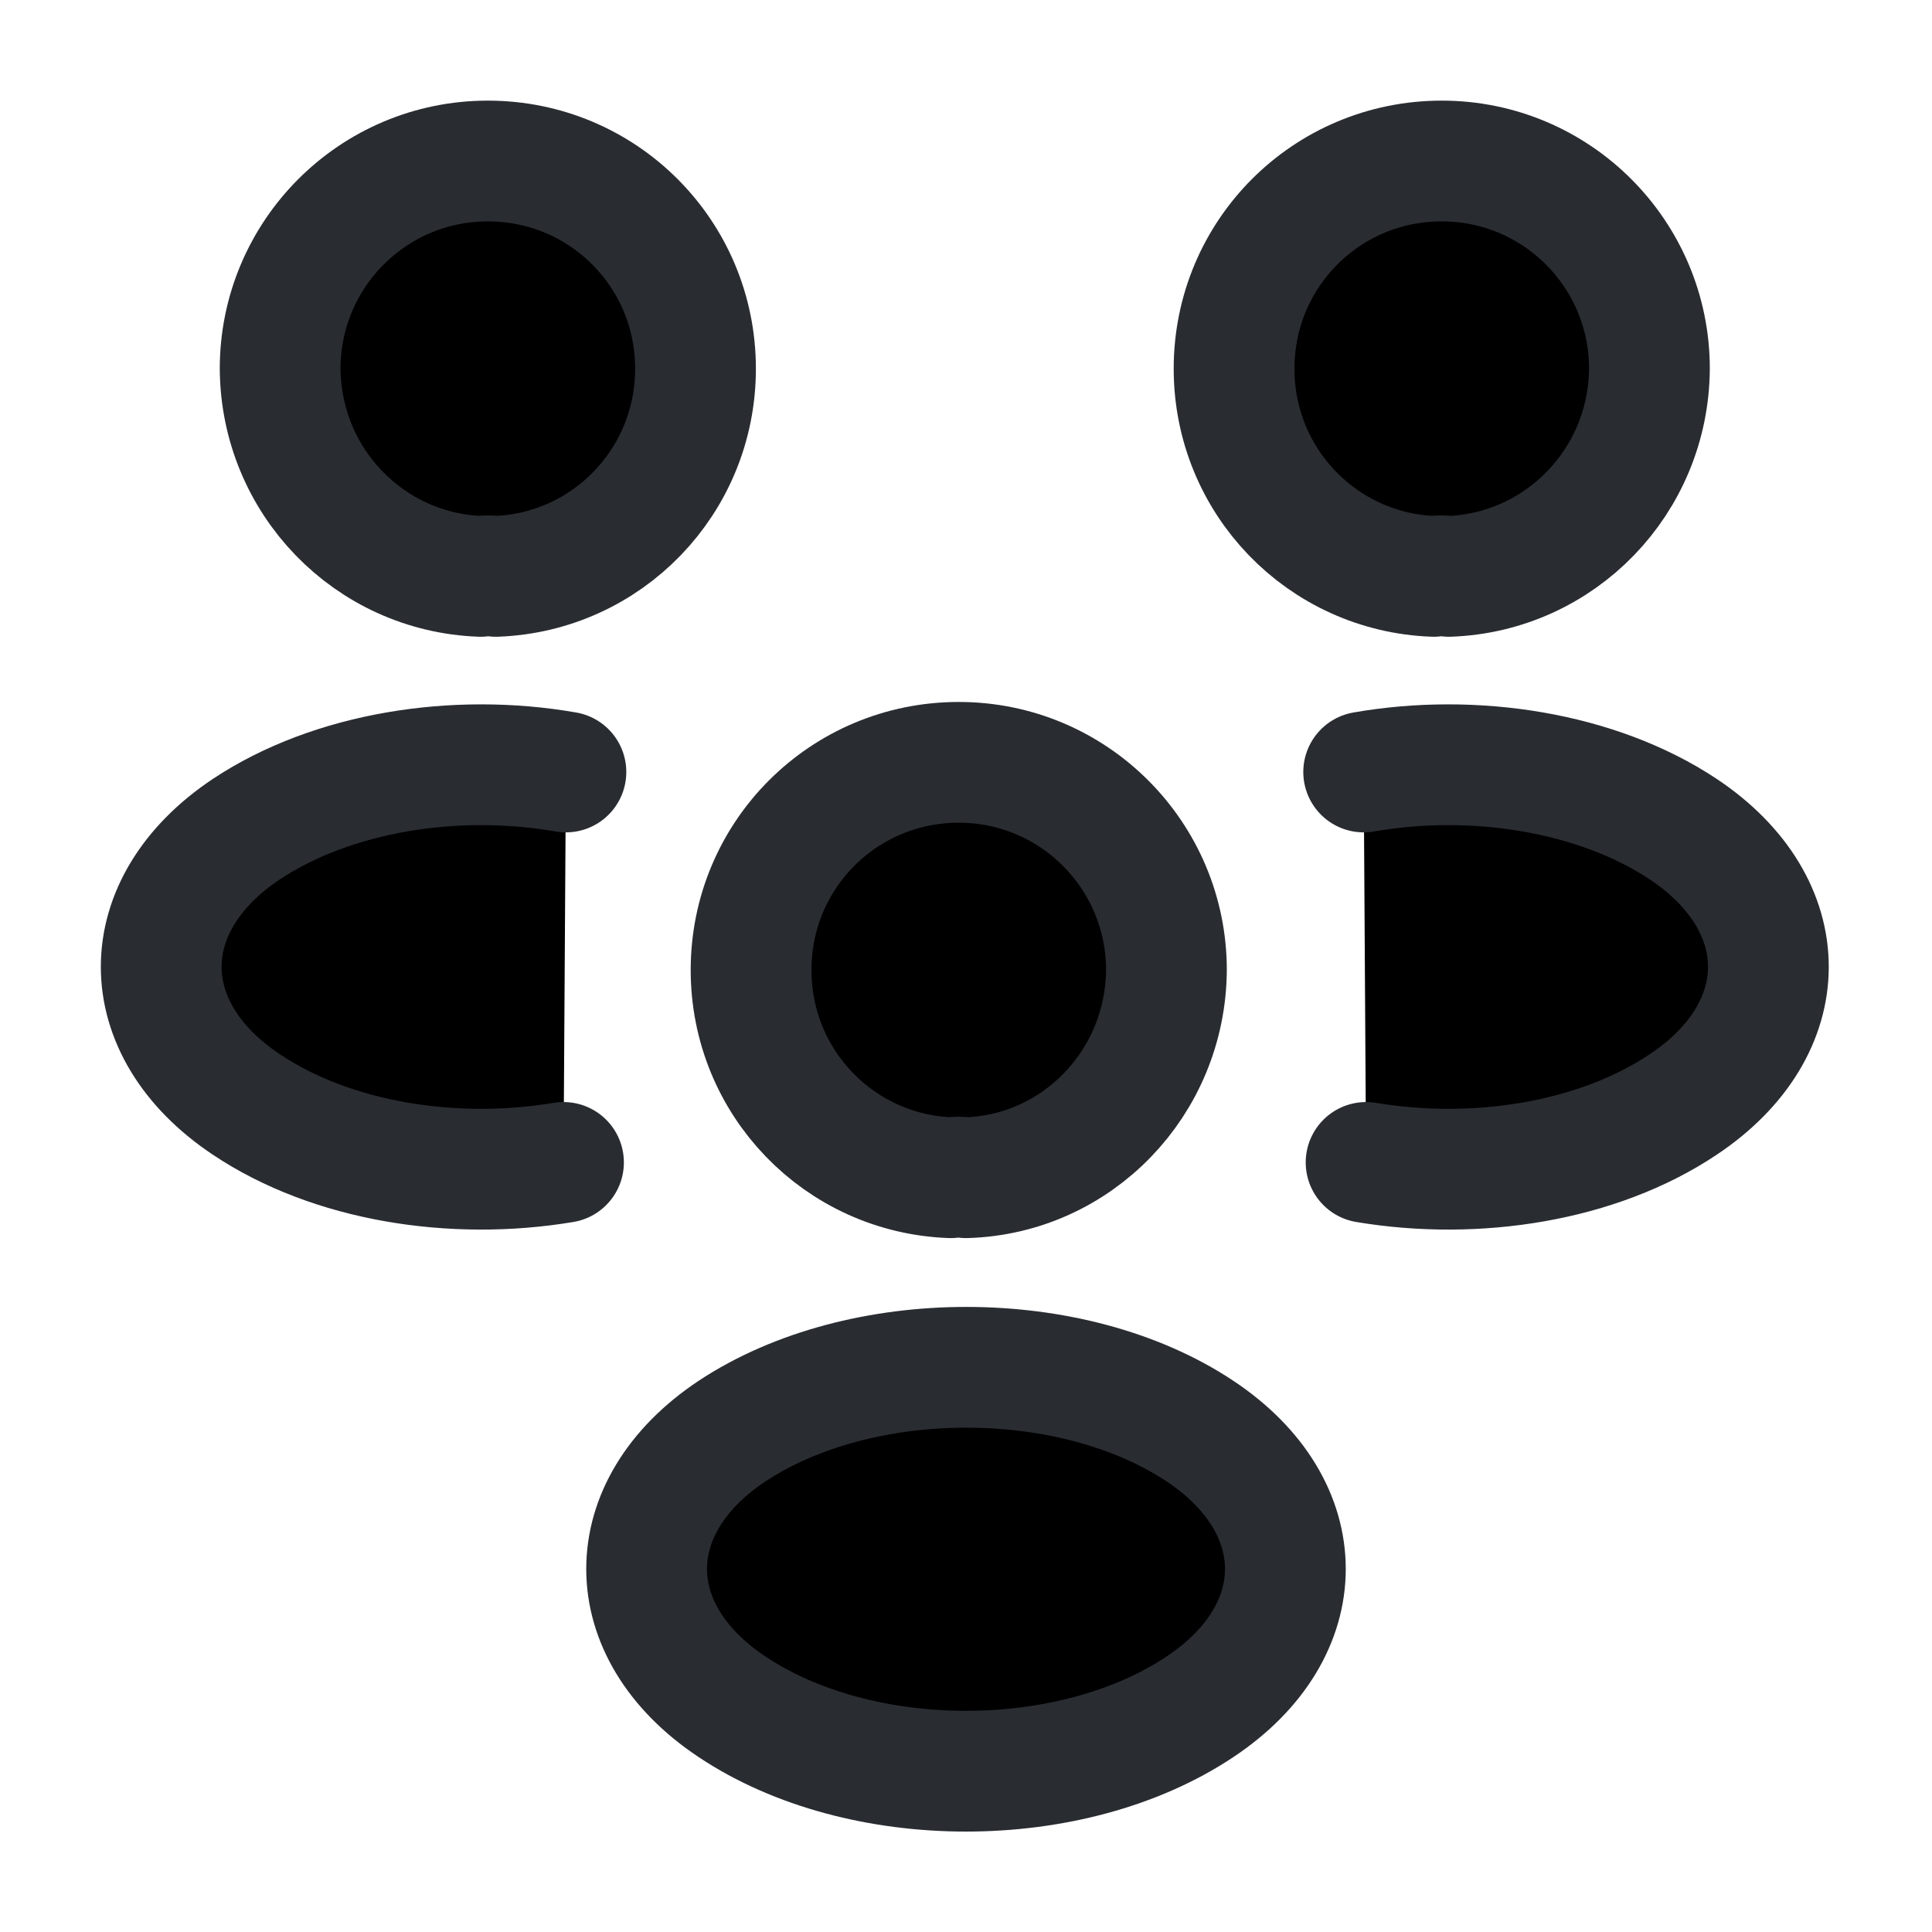
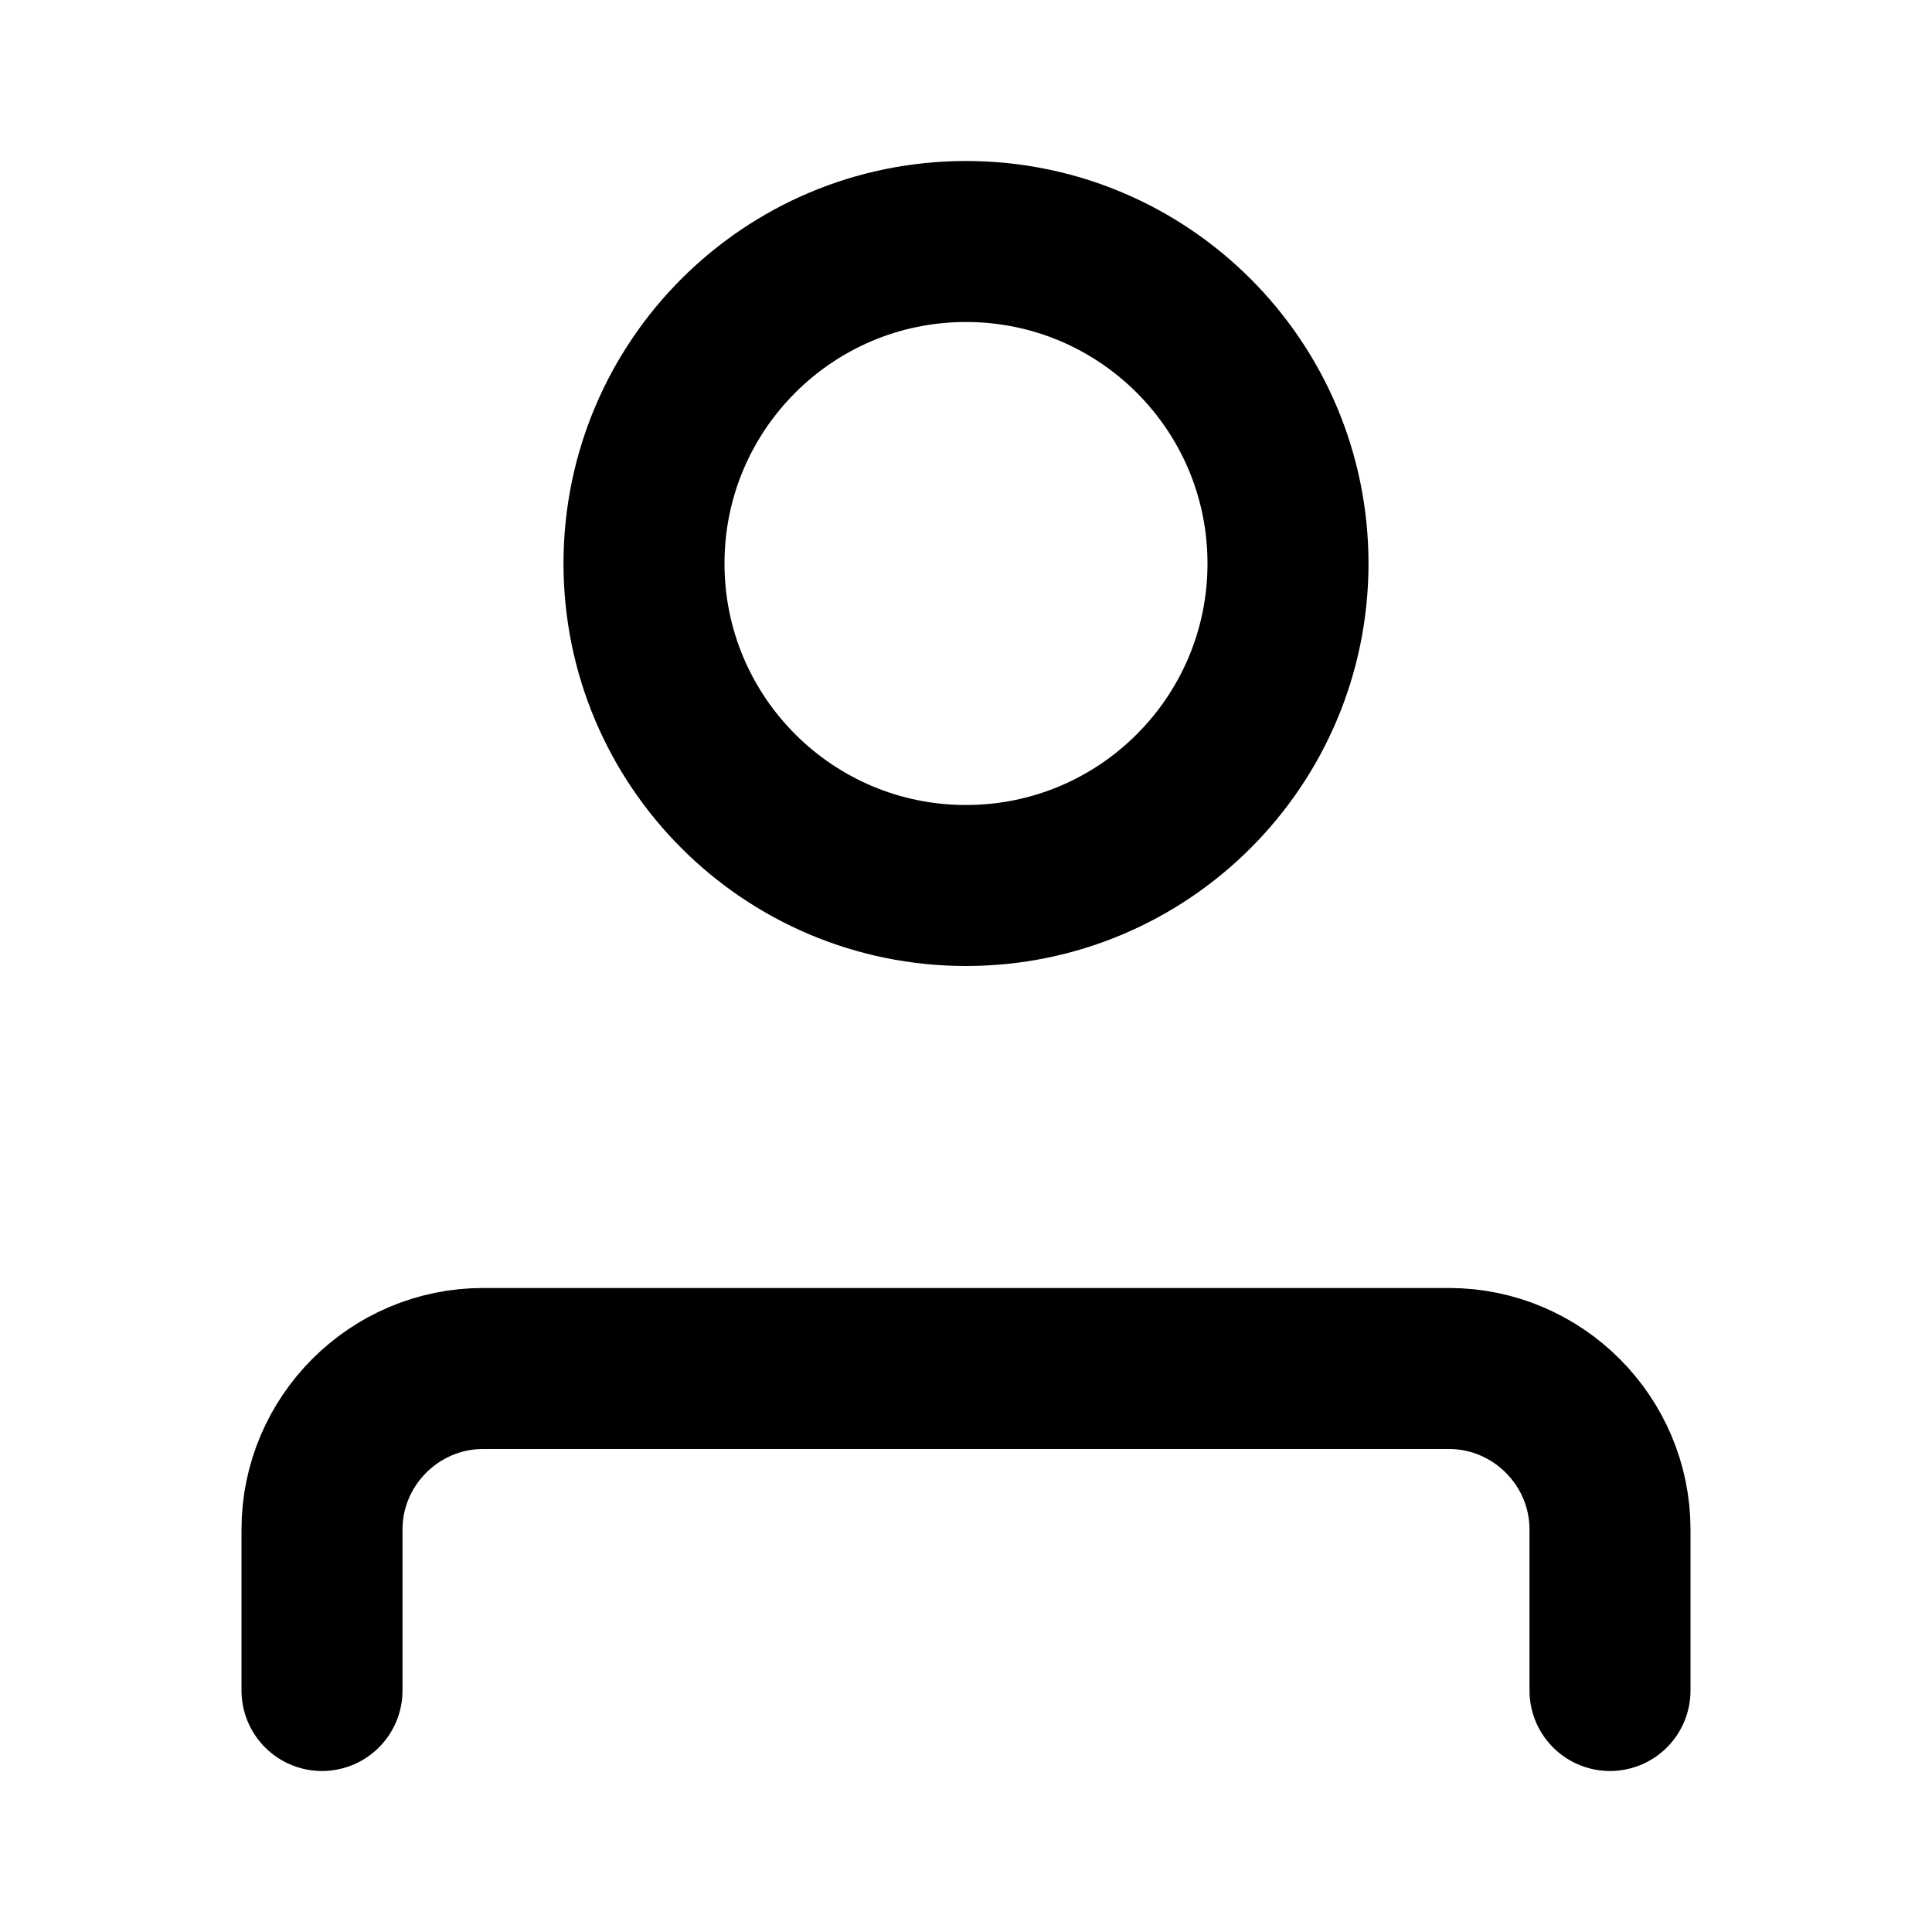
- <svg xmlns="http://www.w3.org/2000/svg" width="800px" height="800px" viewBox="0 0 24 24" fill="#000000">
-   <path d="M18 7.16C17.94 7.15 17.87 7.15 17.81 7.16C16.43 7.11 15.33 5.98 15.33 4.58C15.33 3.15 16.48 2 17.91 2C19.34 2 20.49 3.16 20.49 4.58C20.48 5.98 19.38 7.11 18 7.16Z" stroke="#292D32" stroke-width="1.5" stroke-linecap="round" stroke-linejoin="round" />
-   <path d="M16.97 14.44C18.34 14.67 19.85 14.43 20.91 13.72C22.32 12.78 22.32 11.24 20.91 10.3C19.84 9.59 18.31 9.35 16.94 9.59" stroke="#292D32" stroke-width="1.5" stroke-linecap="round" stroke-linejoin="round" />
-   <path d="M5.97 7.16C6.03 7.15 6.1 7.15 6.16 7.16C7.54 7.11 8.64 5.98 8.64 4.58C8.64 3.15 7.49 2 6.06 2C4.63 2 3.48 3.16 3.48 4.58C3.49 5.98 4.59 7.11 5.97 7.16Z" stroke="#292D32" stroke-width="1.5" stroke-linecap="round" stroke-linejoin="round" />
-   <path d="M7 14.44C5.63 14.67 4.12 14.43 3.06 13.72C1.65 12.78 1.65 11.24 3.06 10.3C4.13 9.59 5.66 9.35 7.03 9.59" stroke="#292D32" stroke-width="1.5" stroke-linecap="round" stroke-linejoin="round" />
-   <path d="M12 14.63C11.94 14.62 11.87 14.62 11.81 14.63C10.43 14.58 9.33 13.45 9.33 12.05C9.33 10.62 10.48 9.47 11.91 9.47C13.34 9.47 14.49 10.63 14.49 12.05C14.48 13.45 13.38 14.59 12 14.63Z" stroke="#292D32" stroke-width="1.5" stroke-linecap="round" stroke-linejoin="round" />
-   <path d="M9.09 17.78C7.68 18.72 7.68 20.26 9.09 21.2C10.69 22.27 13.31 22.27 14.91 21.2C16.32 20.26 16.32 18.72 14.91 17.78C13.32 16.72 10.69 16.72 9.09 17.78Z" stroke="#292D32" stroke-width="1.5" stroke-linecap="round" stroke-linejoin="round" />
+ <svg xmlns="http://www.w3.org/2000/svg" width="24" height="24" viewBox="0 0 24 24" fill="none">
+   <path d="M20 21V19C20 17.9 19.1 17 18 17H6C4.9 17 4 17.9 4 19V21" stroke="#000000" stroke-width="2" stroke-linecap="round" stroke-linejoin="round" fill="none" />
+   <circle cx="12" cy="7" r="4" stroke="#000000" stroke-width="2" fill="none" />
</svg>
